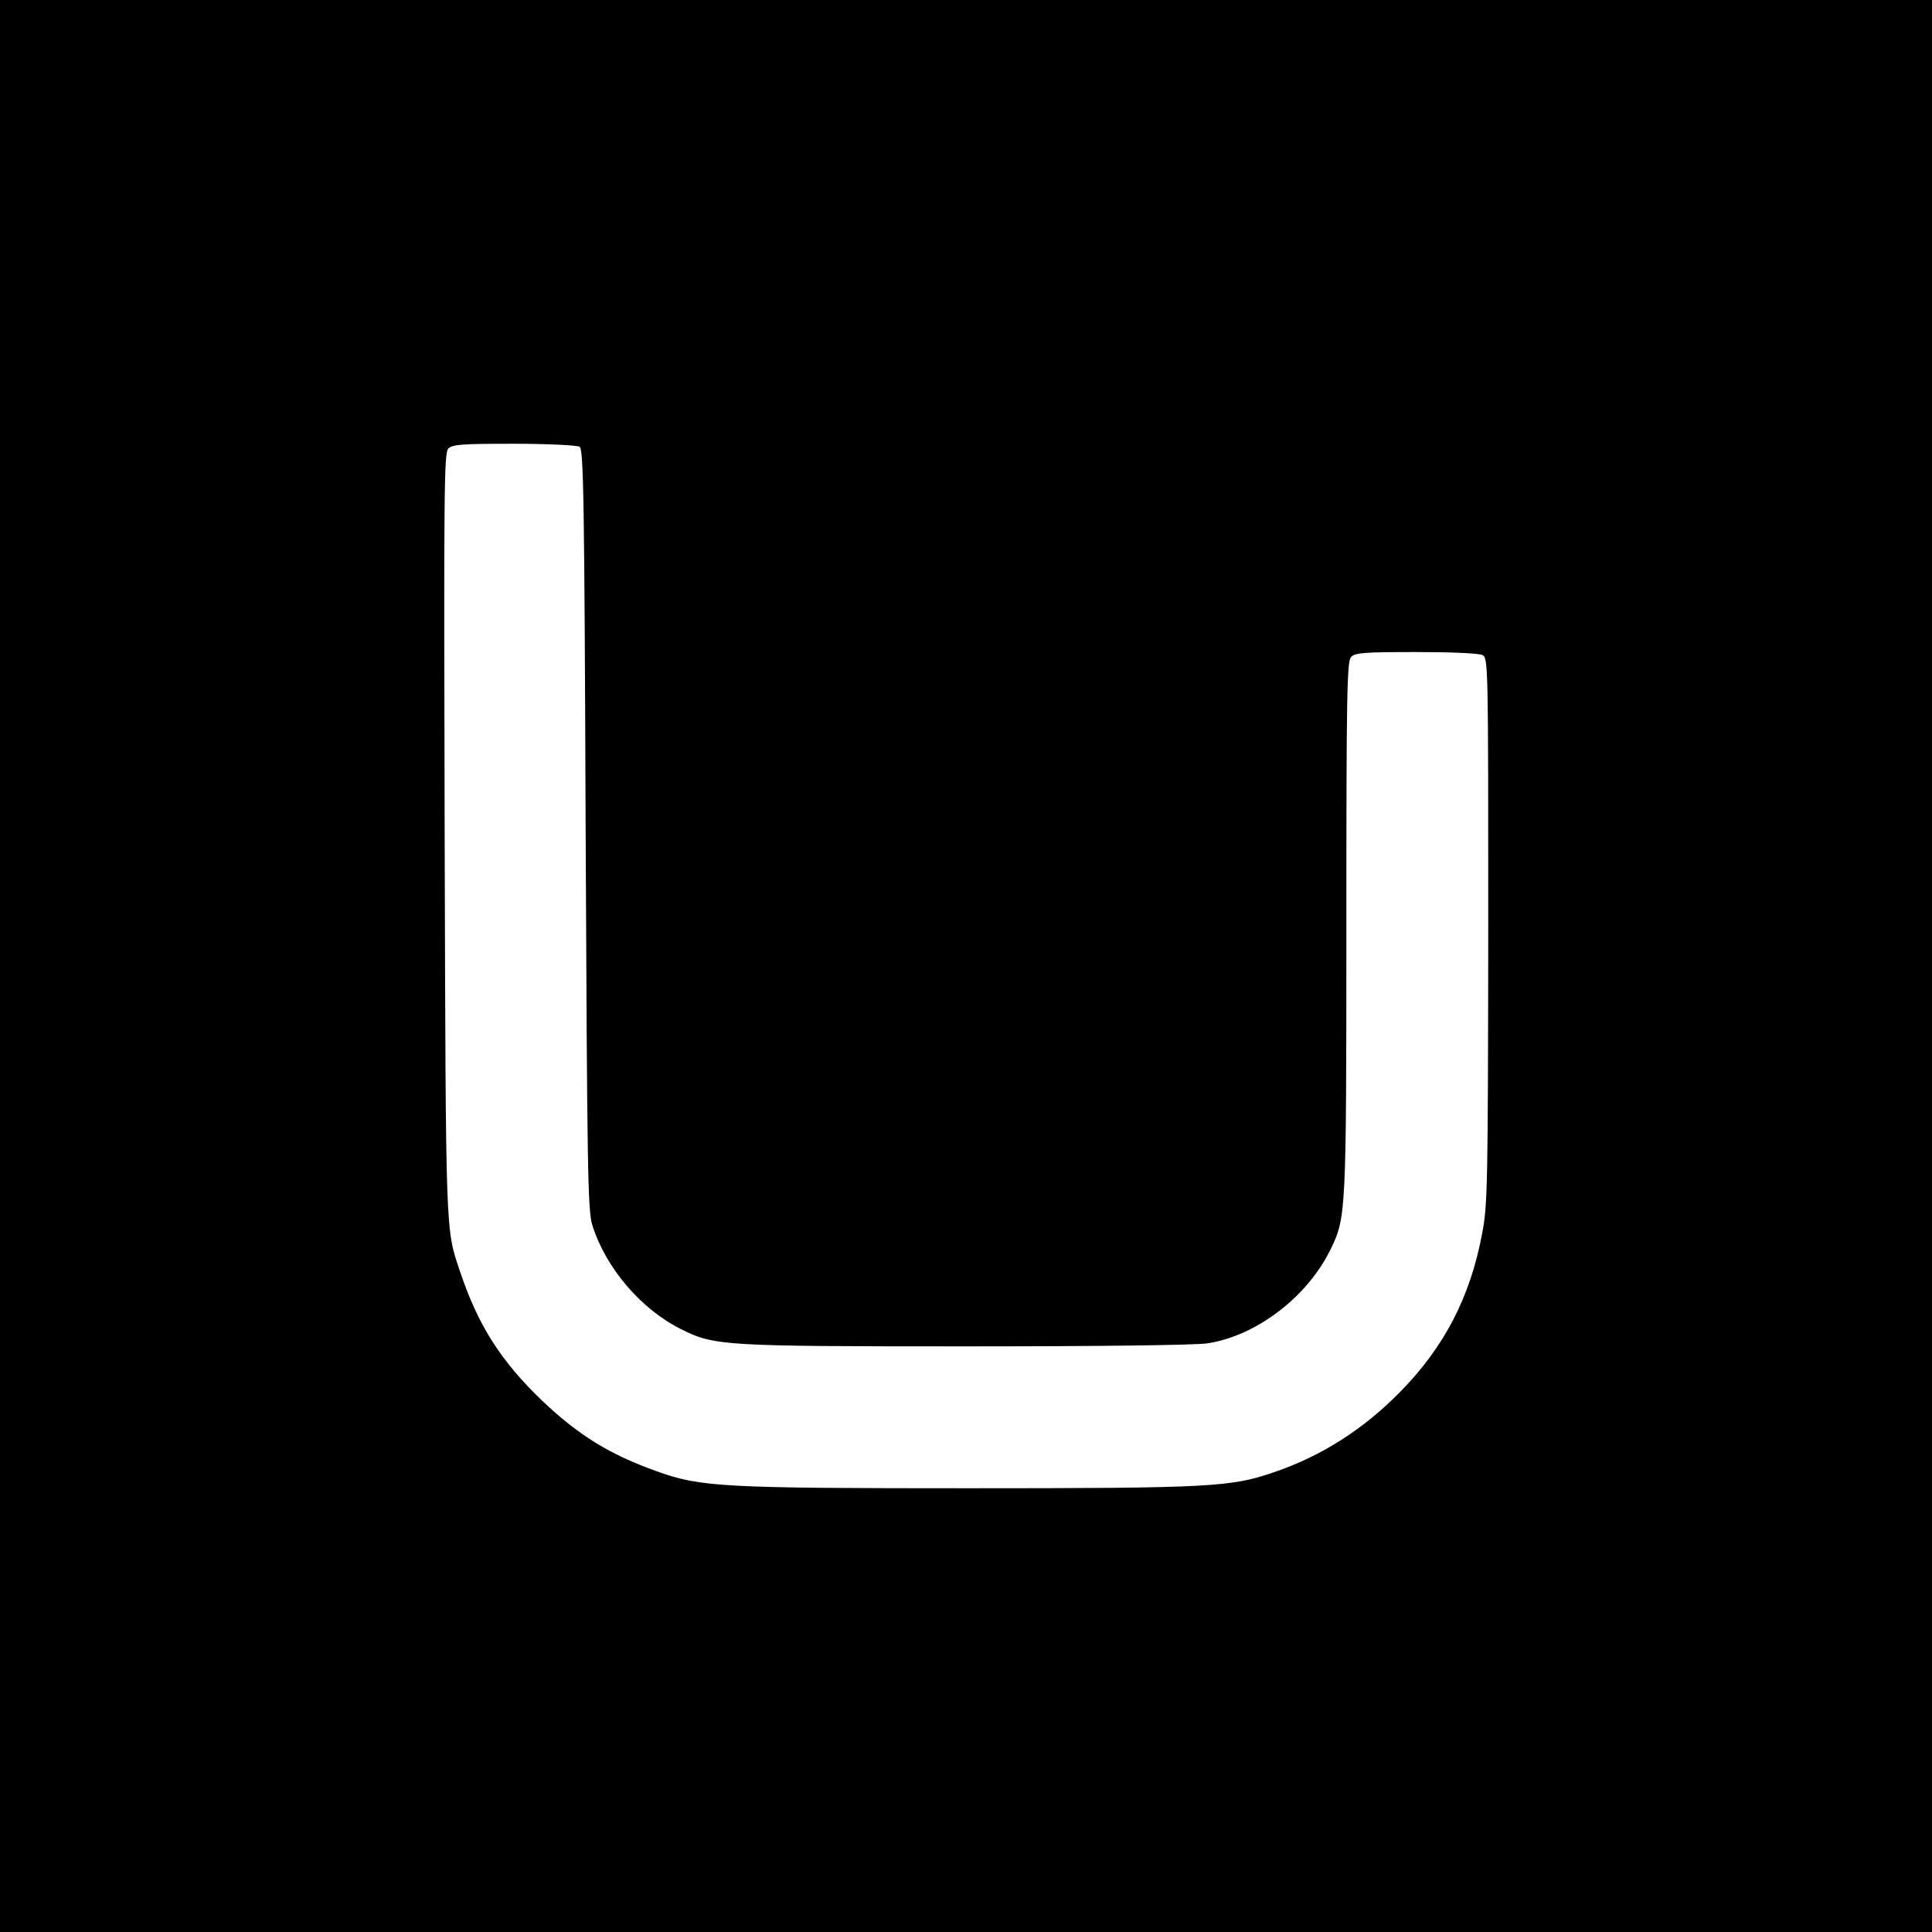
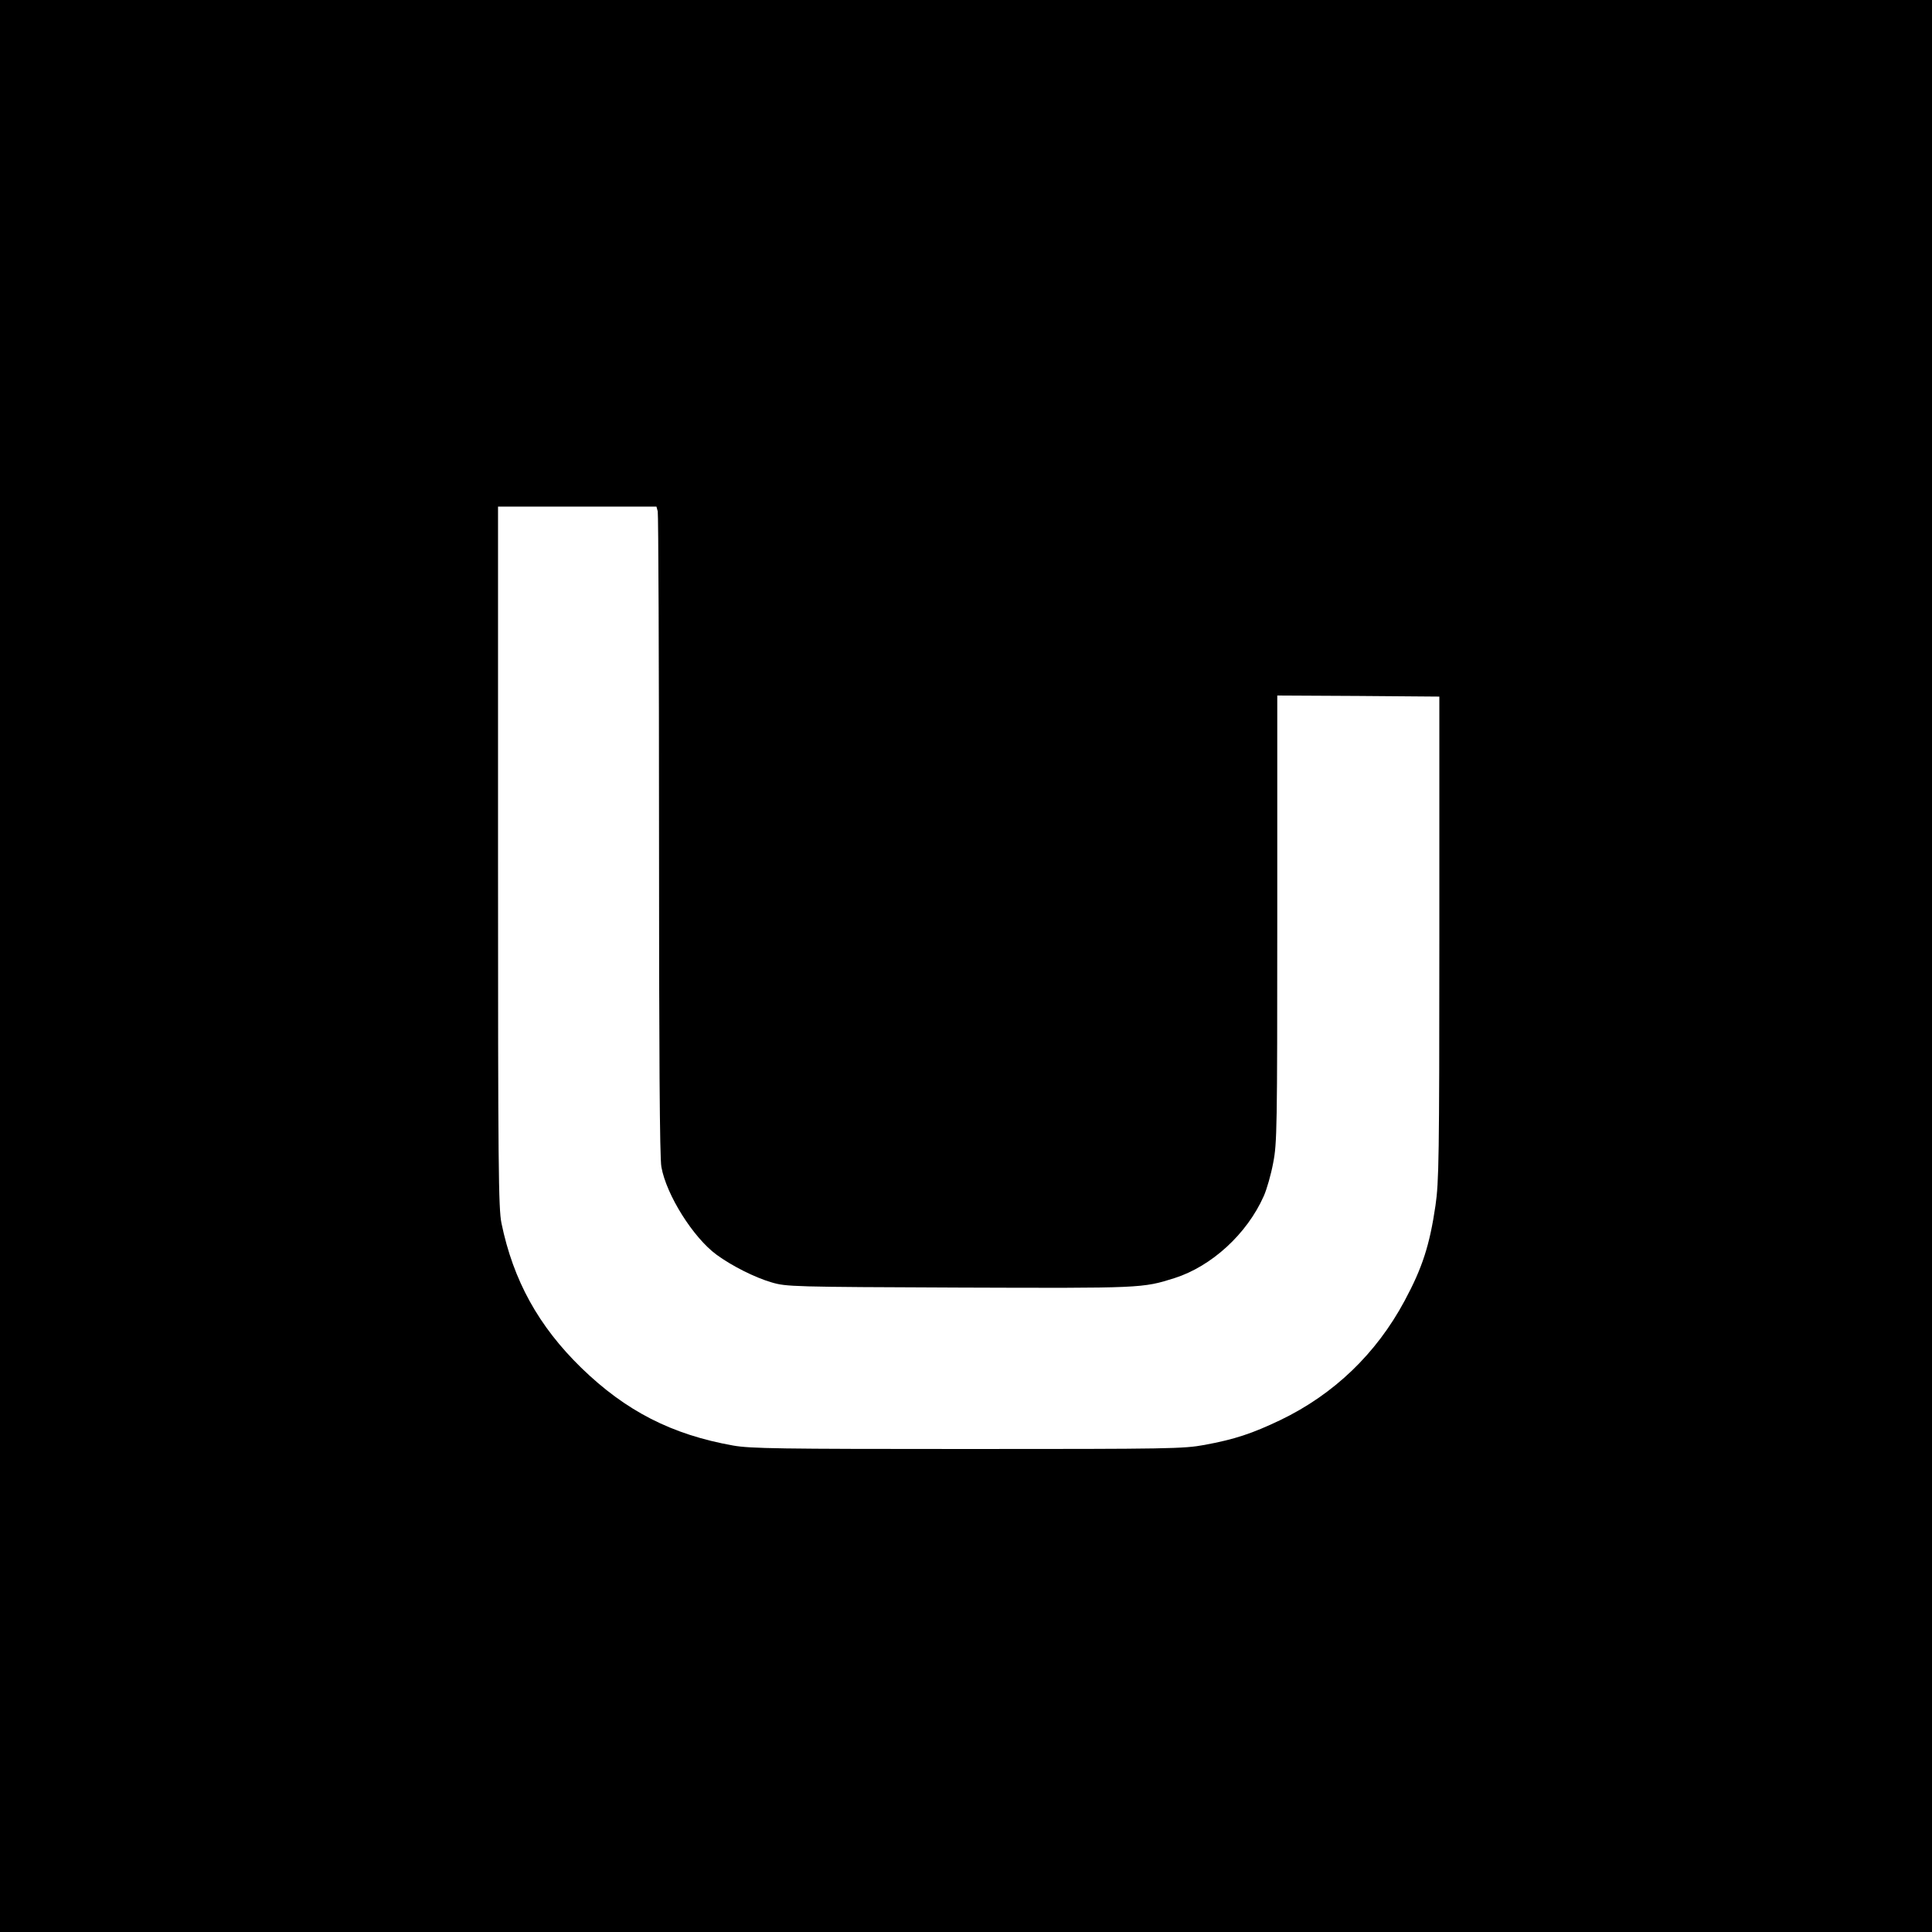
- <svg xmlns="http://www.w3.org/2000/svg" version="1.0" width="640pt" height="640pt" viewBox="0 0 640 640" preserveAspectRatio="xMidYMid meet">
-   <g transform="translate(0,640) scale(0.1,-0.1)" fill="#000000" stroke="none">
-     <path d="M0 3200 l0 -3200 3200 0 3200 0 0 3200 0 3200 -3200 0 -3200 0 0 -3200z m1920 1720 c13 -8 16 -164 20 -1267 5 -1125 7 -1264 22 -1311 44 -141 160 -278 294 -345 110 -55 137 -57 941 -57 446 0 764 4 803 10 163 25 332 155 408 312 51 105 52 117 52 1065 0 788 2 883 16 897 13 14 47 16 215 16 119 0 208 -4 220 -10 19 -10 19 -31 19 -913 -1 -840 -2 -909 -20 -1002 -39 -210 -125 -377 -273 -527 -120 -122 -258 -211 -417 -265 -142 -49 -209 -53 -1014 -53 -813 0 -885 4 -1030 56 -157 56 -260 120 -379 233 -137 131 -213 250 -272 426 -50 147 -48 106 -52 1446 -3 1152 -2 1268 12 1283 14 14 46 16 218 16 111 0 209 -5 217 -10z" />
+ <svg xmlns="http://www.w3.org/2000/svg" version="1.0" width="900pt" height="900pt" viewBox="0 0 900 900" preserveAspectRatio="xMidYMid meet">
+   <g transform="translate(0,900) scale(0.1,-0.1)" fill="#000000" stroke="none">
+     <path d="M0 4500 l0 -4500 4500 0 4500 0 0 4500 0 4500 -4500 0 -4500 0 0 -4500z m3064 2118 c3 -13 6 -692 6 -1509 0 -1004 3 -1505 11 -1545 23 -130 148 -329 257 -409 71 -52 178 -106 257 -129 68 -20 96 -21 875 -24 850 -3 852 -3 1001 44 173 55 338 206 416 382 14 31 34 101 44 155 18 92 19 157 19 1137 l0 1040 378 -2 377 -3 0 -1125 c0 -1026 -2 -1136 -18 -1246 -27 -184 -61 -290 -144 -444 -132 -246 -329 -435 -578 -555 -132 -63 -213 -90 -354 -116 -99 -18 -159 -19 -1105 -19 -877 0 -1010 2 -1090 16 -287 51 -501 161 -708 362 -199 194 -317 407 -372 674 -14 69 -16 258 -16 1708 l0 1630 369 0 369 0 6 -22z" />
  </g>
</svg>
